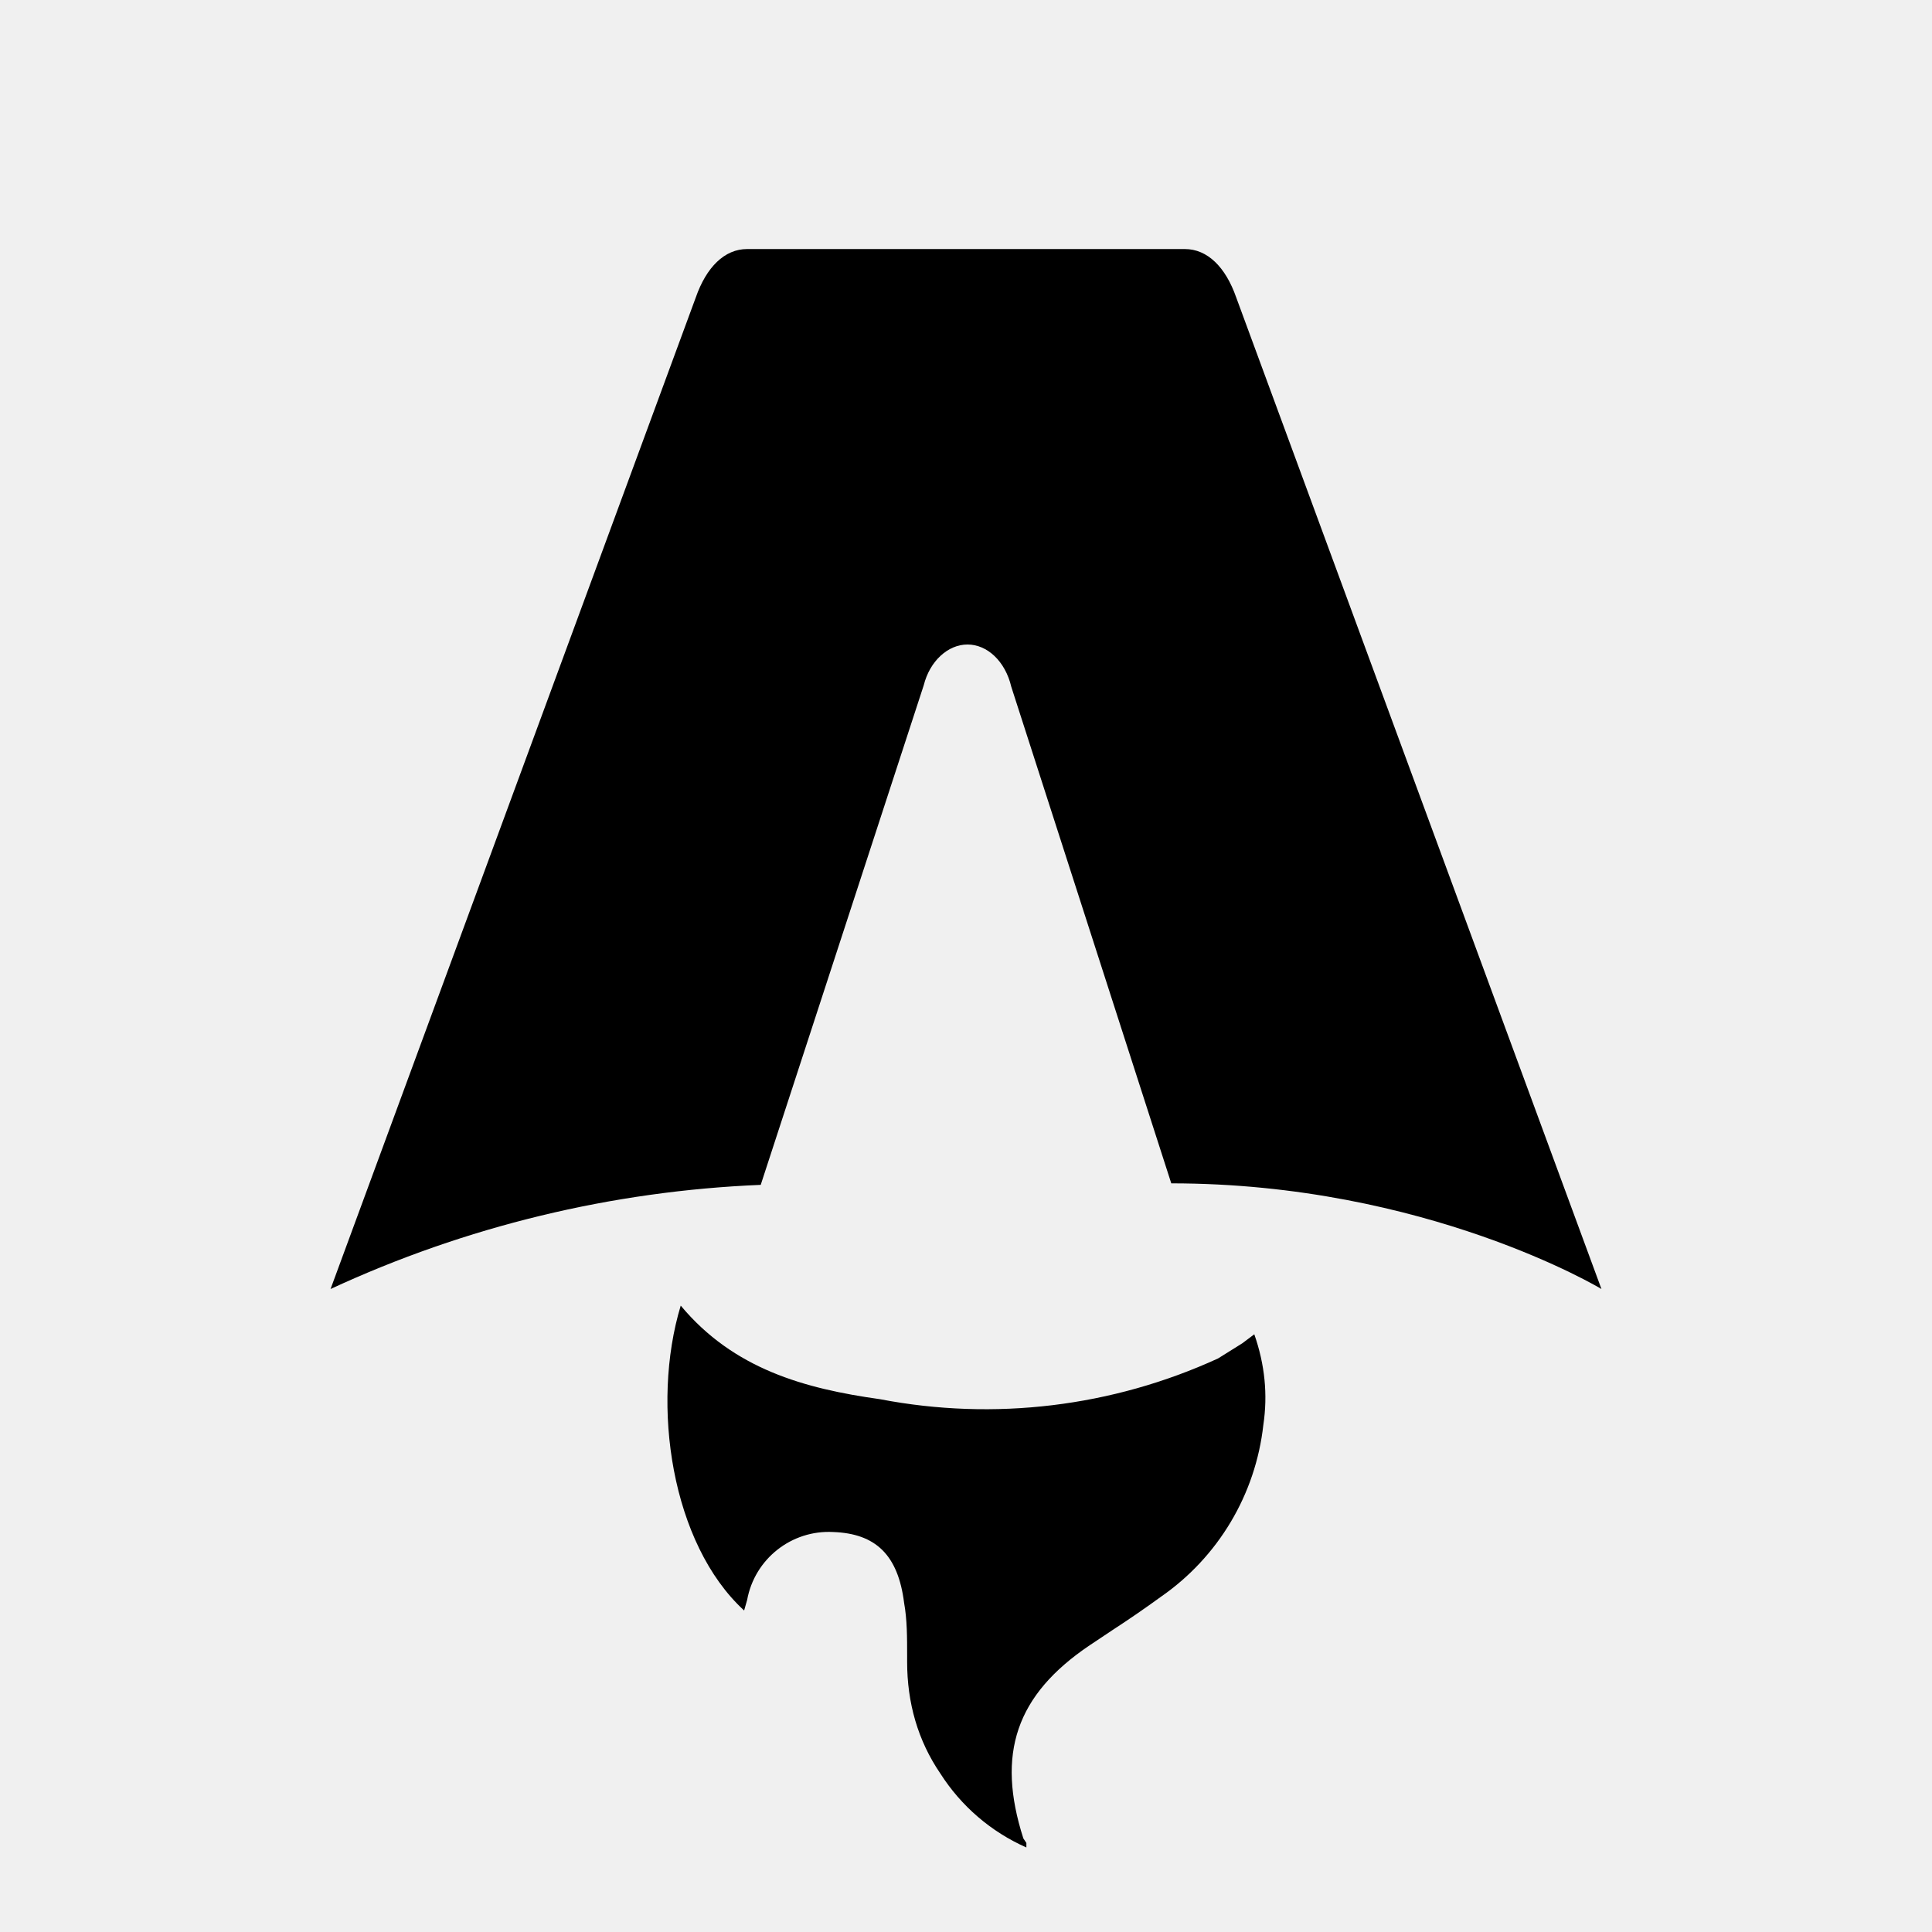
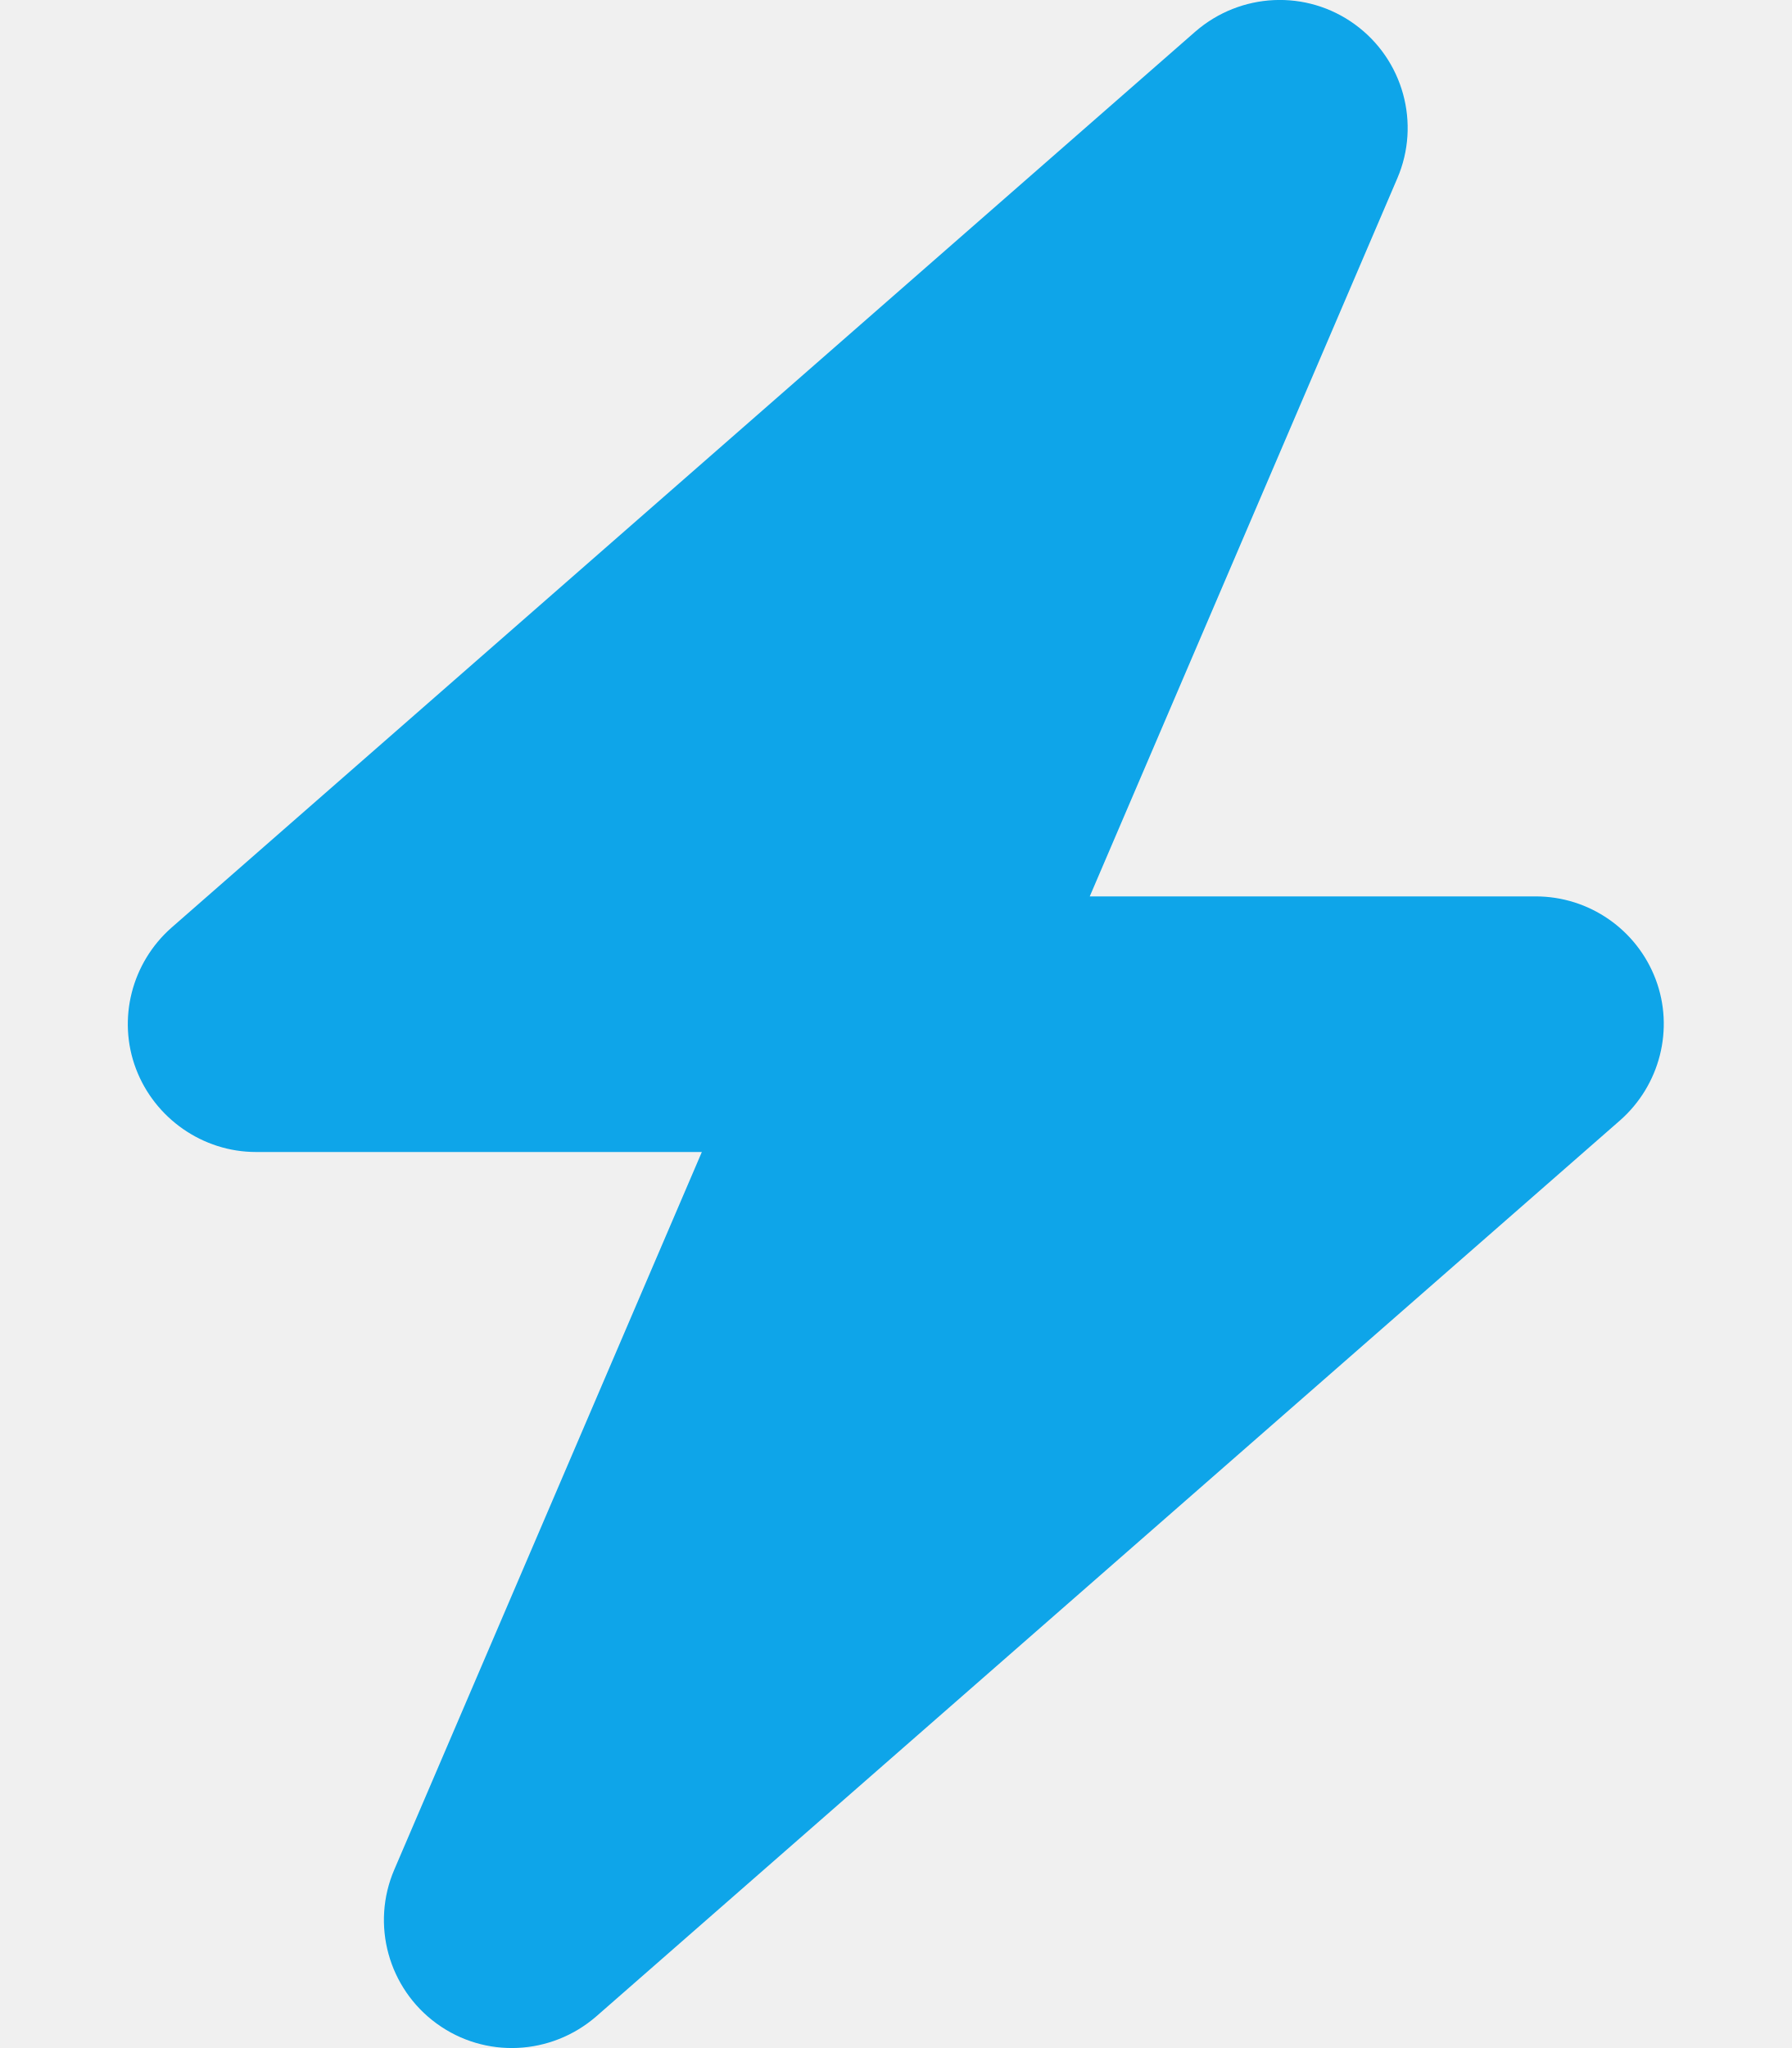
- <svg xmlns="http://www.w3.org/2000/svg" fill="none" viewBox="0 0 128 128">
-   <path d="M50.4 78.5a75.1 75.1 0 0 0-28.5 6.9l24.2-65.7c.7-2 1.9-3.2 3.4-3.2h29c1.5 0 2.7 1.2 3.4 3.2l24.2 65.7s-11.6-7-28.5-7L67 45.5c-.4-1.7-1.6-2.8-2.9-2.8-1.3 0-2.5 1.1-2.9 2.7L50.4 78.5Zm-1.1 28.2Zm-4.2-20.2c-2 6.6-.6 15.8 4.2 20.2a17.5 17.5 0 0 1 .2-.7 5.5 5.5 0 0 1 5.7-4.5c2.8.1 4.3 1.5 4.7 4.7.2 1.1.2 2.3.2 3.5v.4c0 2.7.7 5.2 2.2 7.4a13 13 0 0 0 5.7 4.9v-.3l-.2-.3c-1.8-5.6-.5-9.5 4.4-12.8l1.5-1a73 73 0 0 0 3.2-2.2 16 16 0 0 0 6.8-11.4c.3-2 .1-4-.6-6l-.8.6-1.6 1a37 37 0 0 1-22.4 2.7c-5-.7-9.7-2-13.2-6.2Z" />
-   <style>
-         path { fill: #000; }
-         @media (prefers-color-scheme: dark) {
-             path { fill: #FFF; }
-         }
-     </style>
+ <svg xmlns="http://www.w3.org/2000/svg" height="1em" viewBox="0 0 448 512">
+   <path d="M349.4 44.6c5.9-13.7 1.5-29.7-10.6-38.5s-28.6-8-39.9 1.8l-256 224c-10 8.8-13.6 22.9-8.9 35.3S50.7 288 64 288H175.5L98.6 467.4c-5.9 13.7-1.5 29.7 10.6 38.5s28.6 8 39.9-1.8l256-224c10-8.8 13.6-22.9 8.9-35.3s-16.6-20.7-30-20.7H272.5L349.4 44.6z" fill="rgb(14, 165, 233)" />
</svg>
